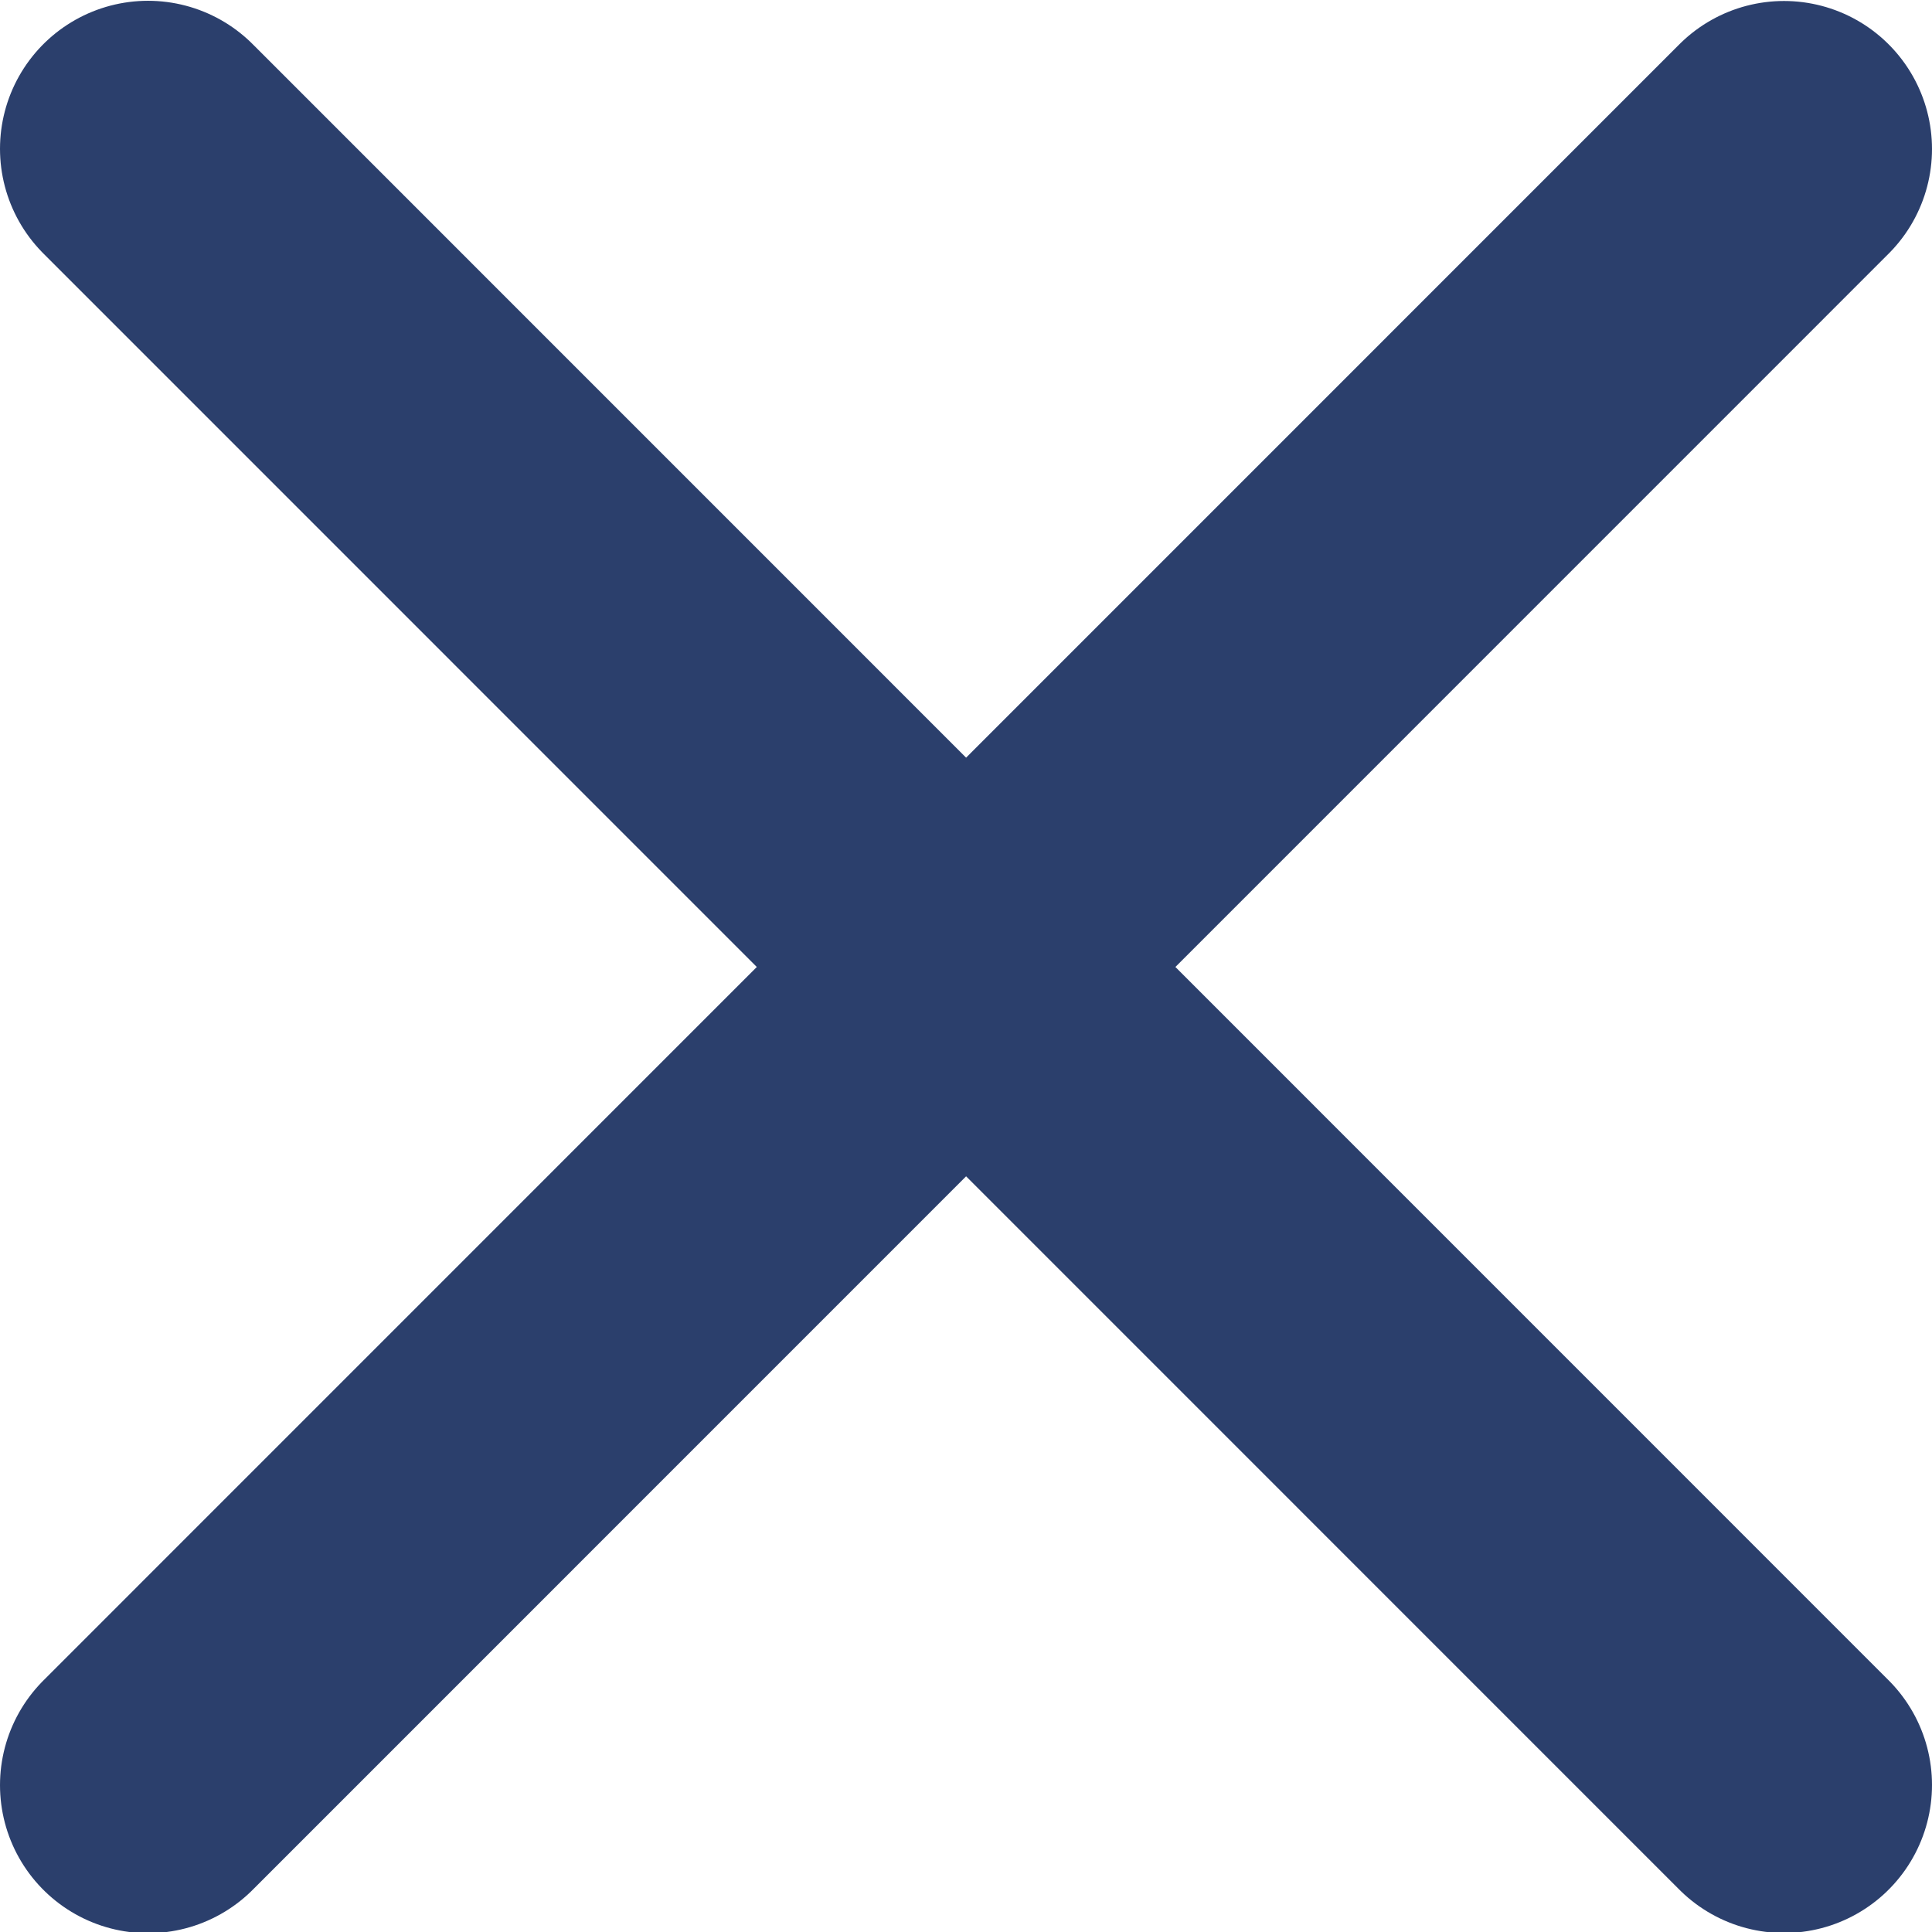
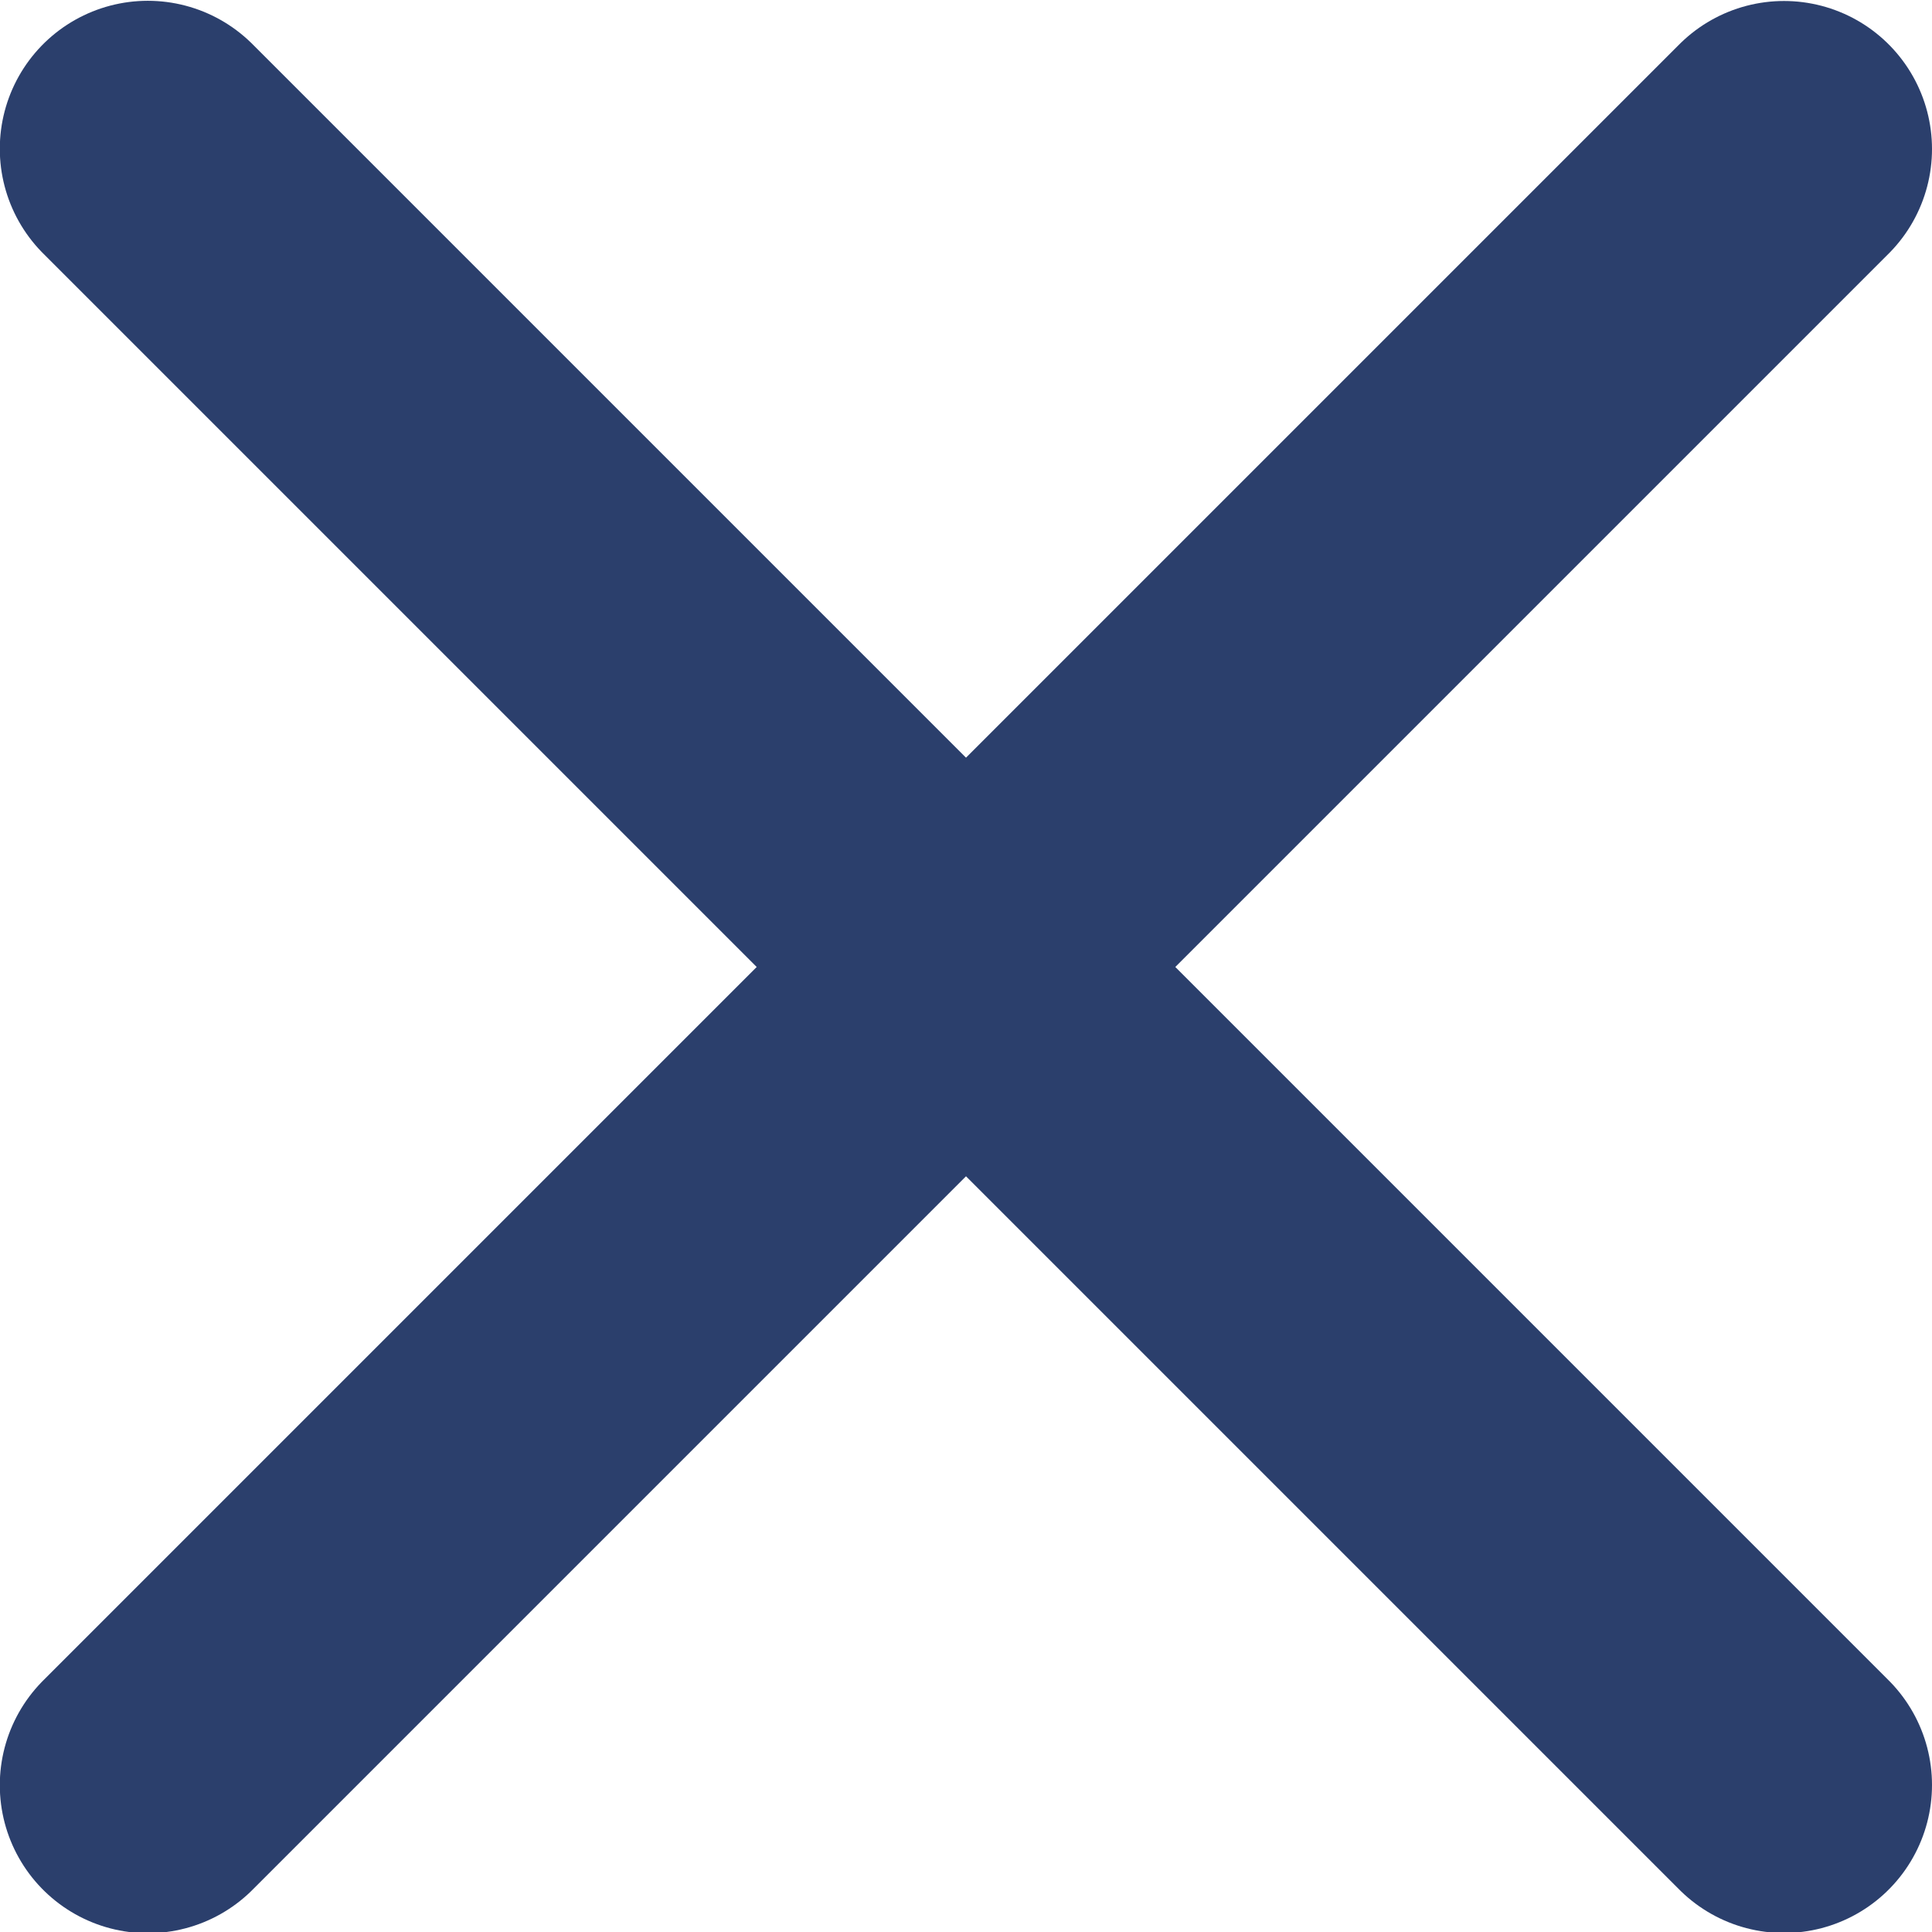
<svg xmlns="http://www.w3.org/2000/svg" fill="none" viewBox="0.73 0.85 9.79 9.79">
-   <path d="m1.48 9.896 8.29-8.291M1.48 1.604l8.29 8.291" stroke="#2B3F6C" stroke-width="1.5" stroke-linecap="round" stroke-linejoin="round" />
+   <path d="M1.479 9.896L9.77 1.605" stroke="#2B3F6C" stroke-width="1.5" stroke-linecap="round" stroke-linejoin="round" />
+   <path d="M1.479 1.604L9.77 9.895" stroke="#2B3F6C" stroke-width="1.5" stroke-linecap="round" stroke-linejoin="round" />
</svg>
